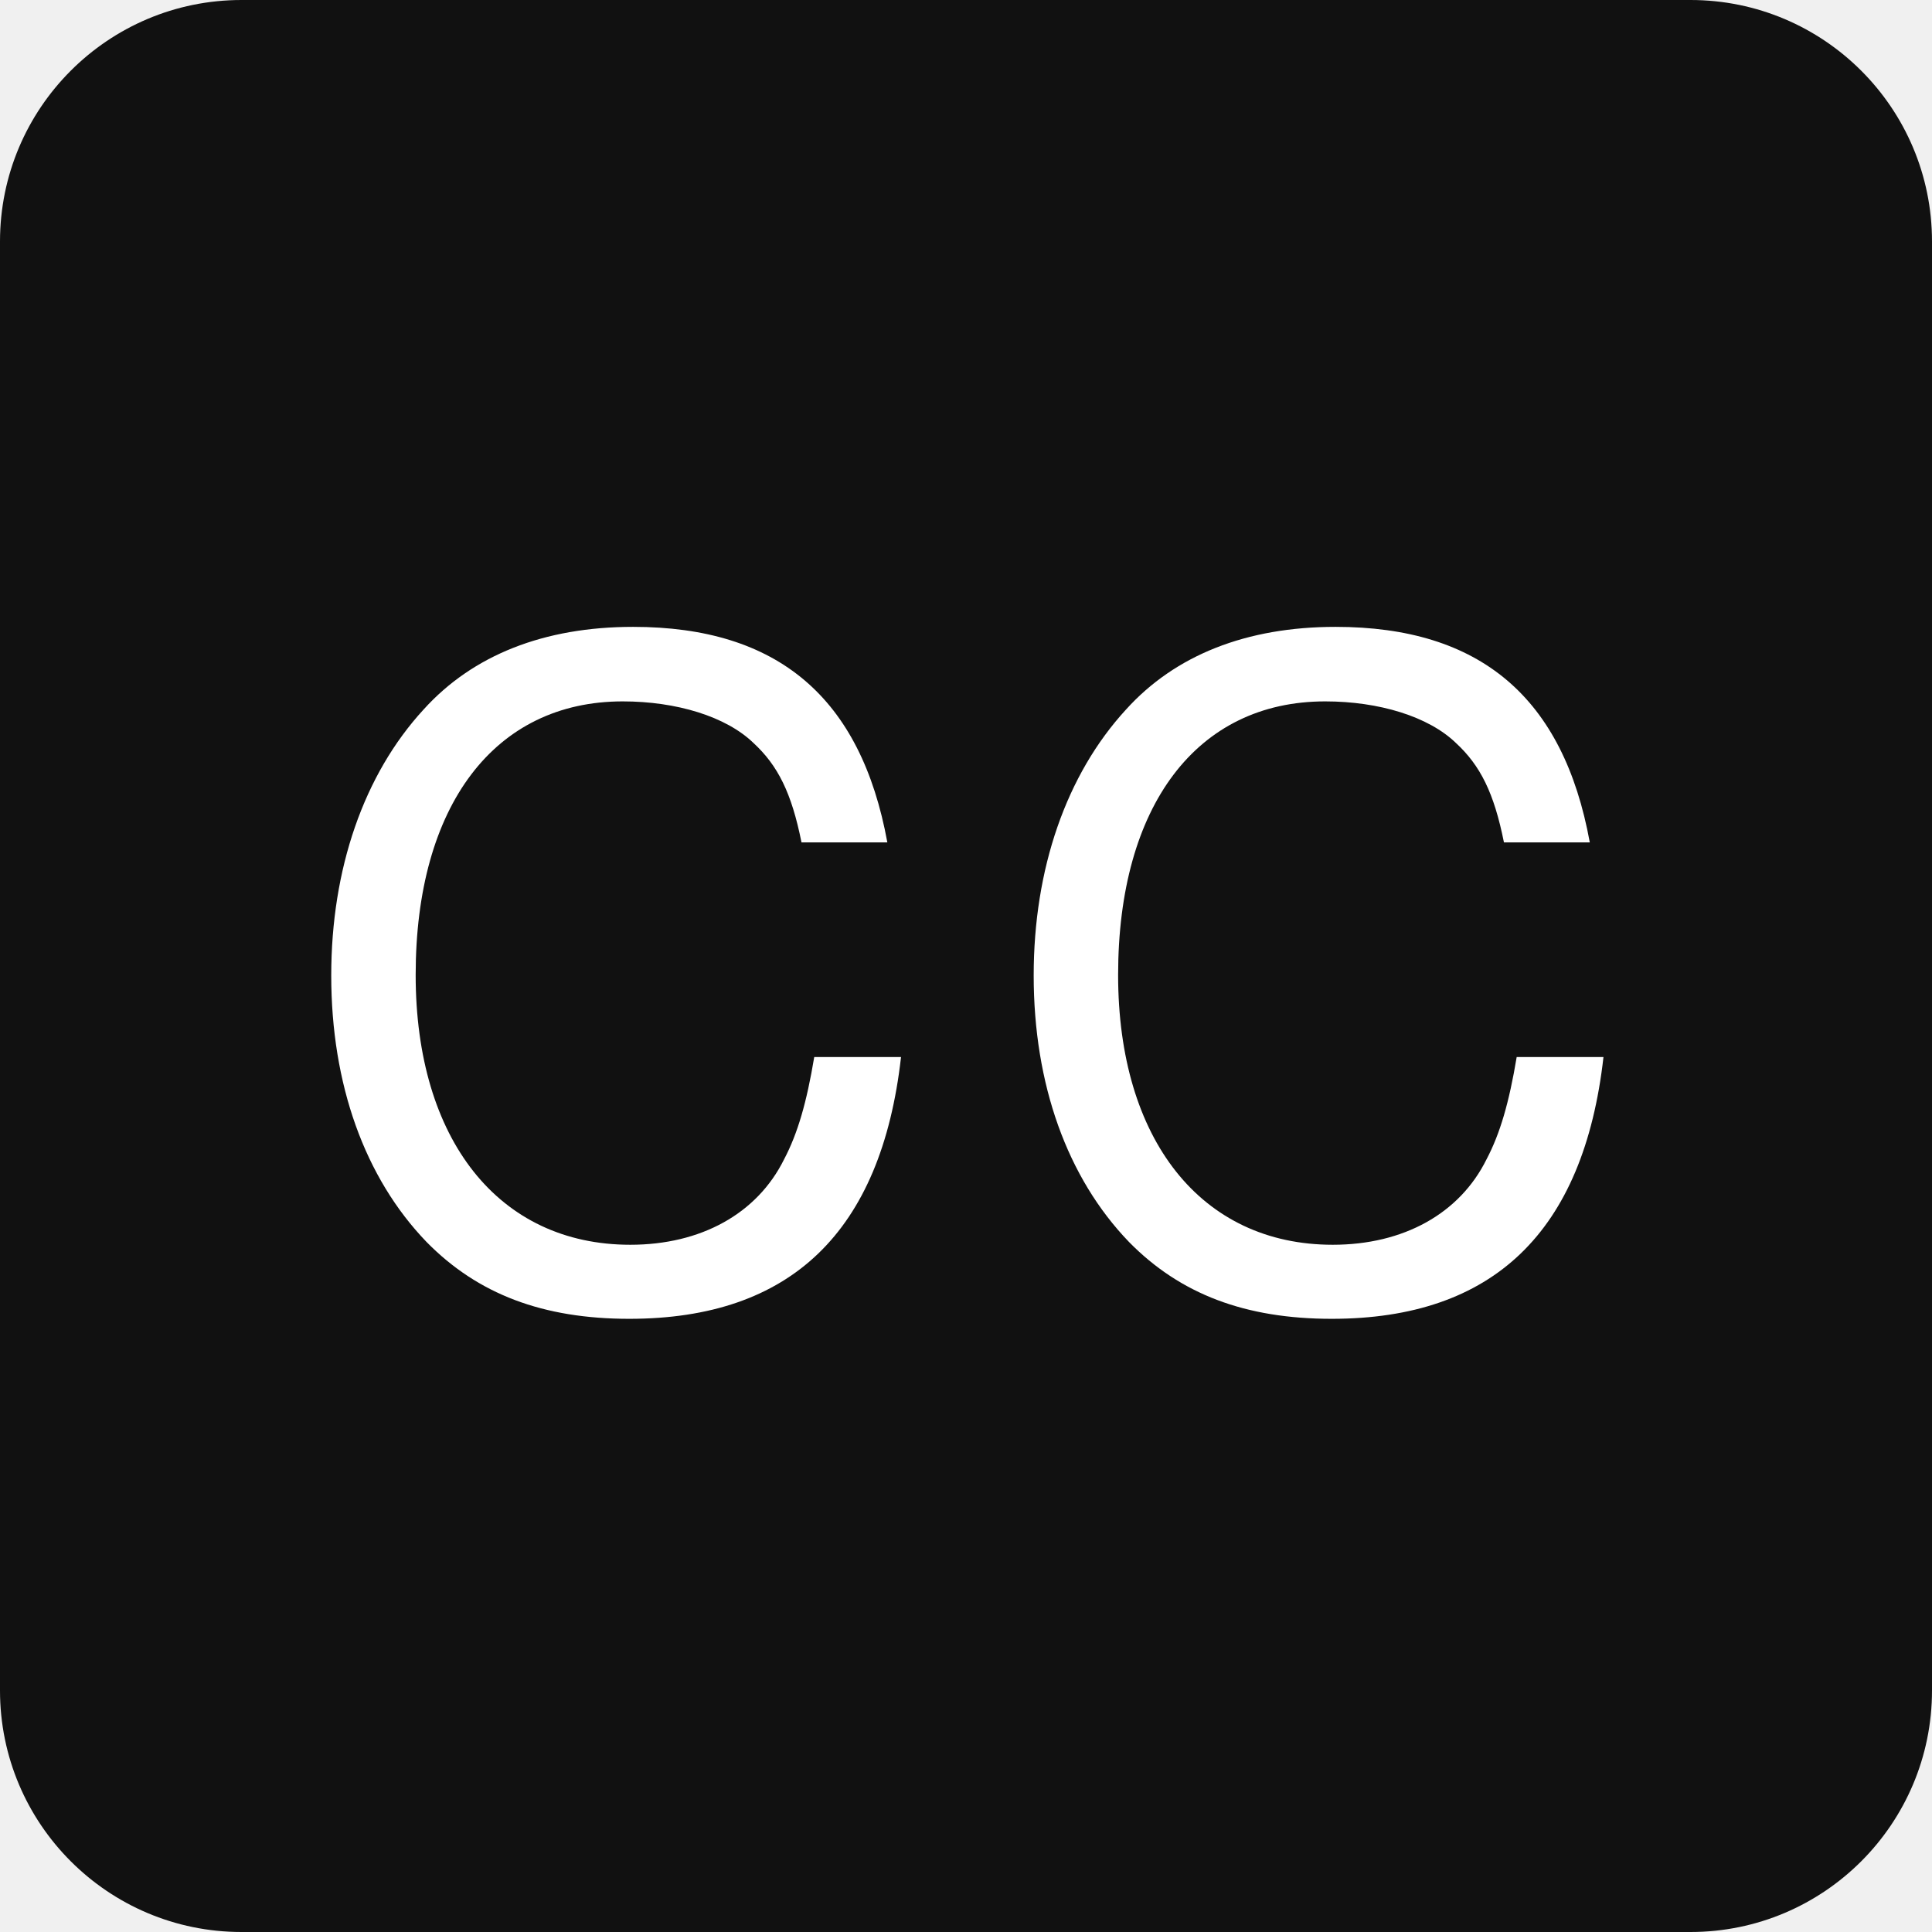
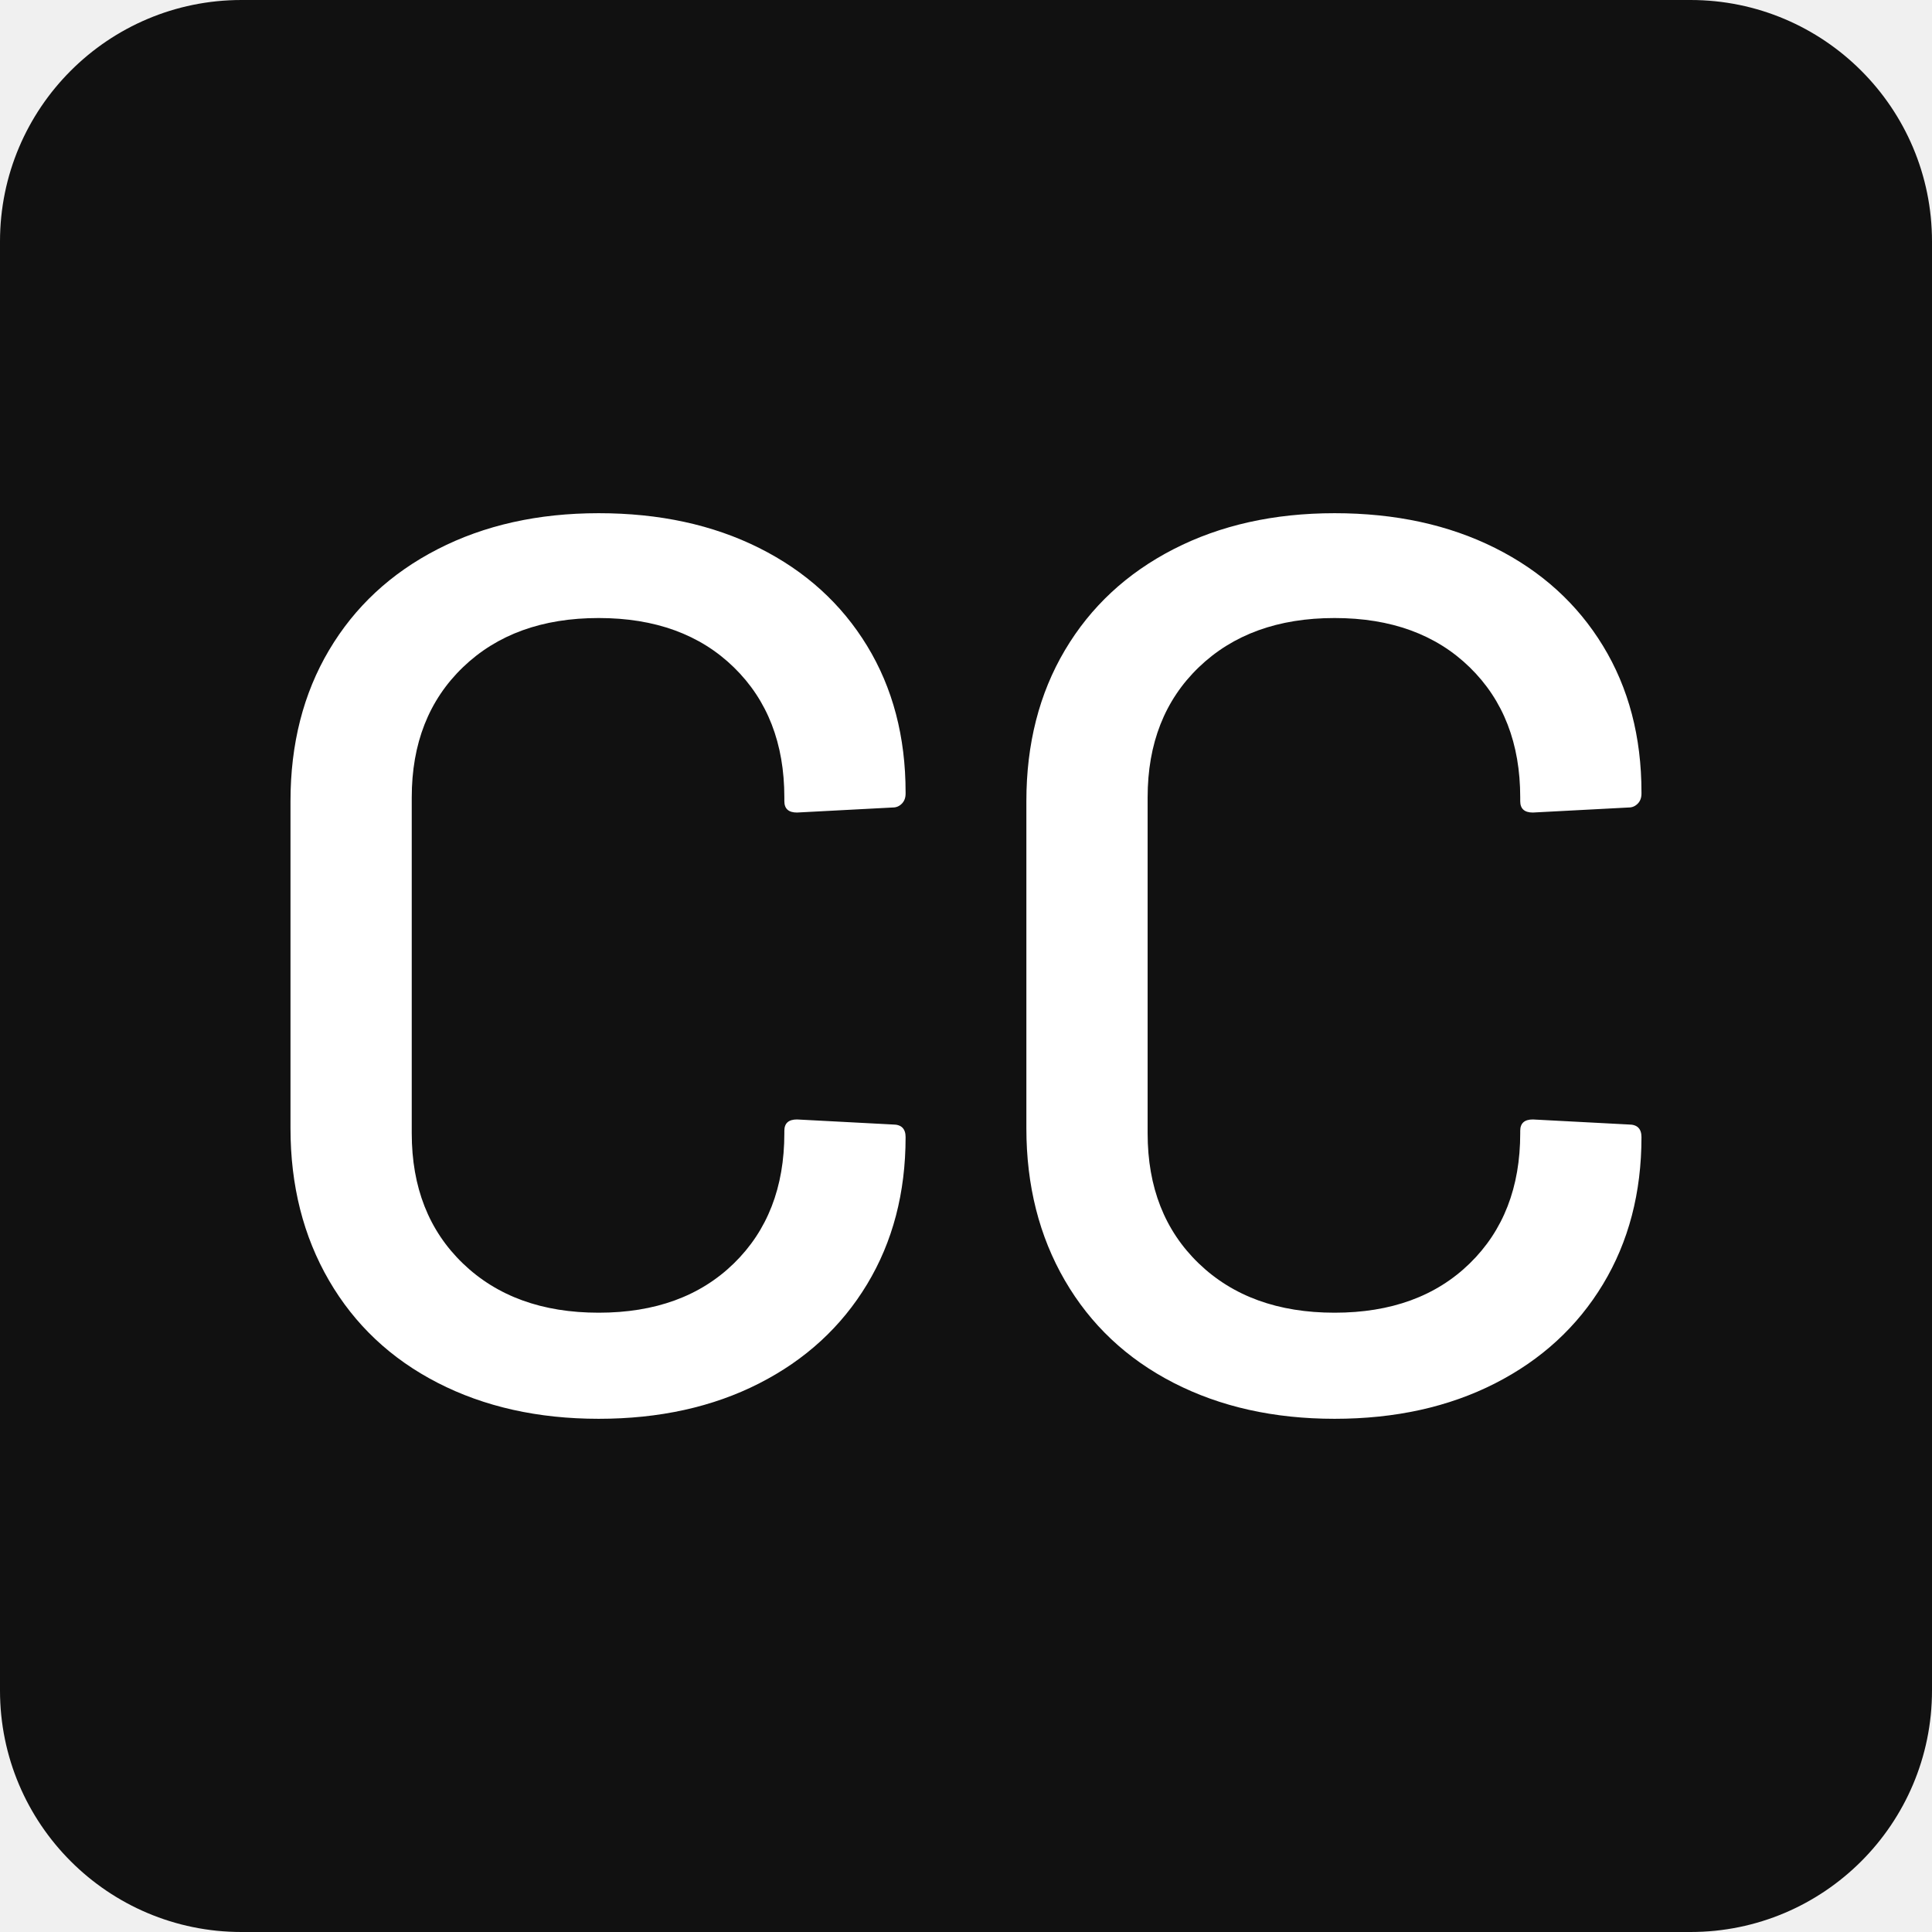
<svg xmlns="http://www.w3.org/2000/svg" viewBox="0 0 64 64">
  <rect width="64" height="64" rx="8" fill="#111" />
-   <text x="32" y="43" text-anchor="middle" font-family="Helvetica, Arial, sans-serif" font-size="30" letter-spacing="2" fill="#fff">CC</text>
+   <g fill="#fff">
+     <path transform="translate(6.987 46.623) scale(0.04184 -0.04184)" d="M63 221V480Q63 548 93.5 599.5Q124 651 179.5 679.5Q235 708 307 708Q379 708 434.0 680.5Q489 653 519.5 603.0Q550 553 550 487V486Q550 481 547.0 478.0Q544 475 540 475L464 471Q454 471 454 480V483Q454 547 414.0 586.0Q374 625 307 625Q240 625 199.5 586.0Q159 547 159 483V217Q159 153 199.5 114.0Q240 75 307 75Q374 75 414.0 114.0Q454 153 454 217V219Q454 228 464 228L540 224Q550 224 550 214Q550 148 519.5 97.5Q489 47 434.0 19.0Q379 -9 307 -9Q235 -9 179.5 19.5Q124 48 93.5 100.5Q63 153 63 221Z" />
+     <path transform="translate(31.364 46.623) scale(0.04184 -0.04184)" d="M63 221V480Q63 548 93.5 599.5Q124 651 179.5 679.5Q235 708 307 708Q379 708 434.0 680.5Q489 653 519.5 603.0Q550 553 550 487V486Q550 481 547.0 478.0Q544 475 540 475L464 471Q454 471 454 480V483Q454 547 414.0 586.0Q374 625 307 625Q240 625 199.5 586.0Q159 547 159 483V217Q159 153 199.5 114.0Q240 75 307 75Q374 75 414.0 114.0Q454 153 454 217V219Q454 228 464 228L540 224Q550 224 550 214Q550 148 519.5 97.5Q489 47 434.0 19.0Q379 -9 307 -9Q235 -9 179.5 19.5Q124 48 93.5 100.5Q63 153 63 221Z" />
+   </g>
</svg>
